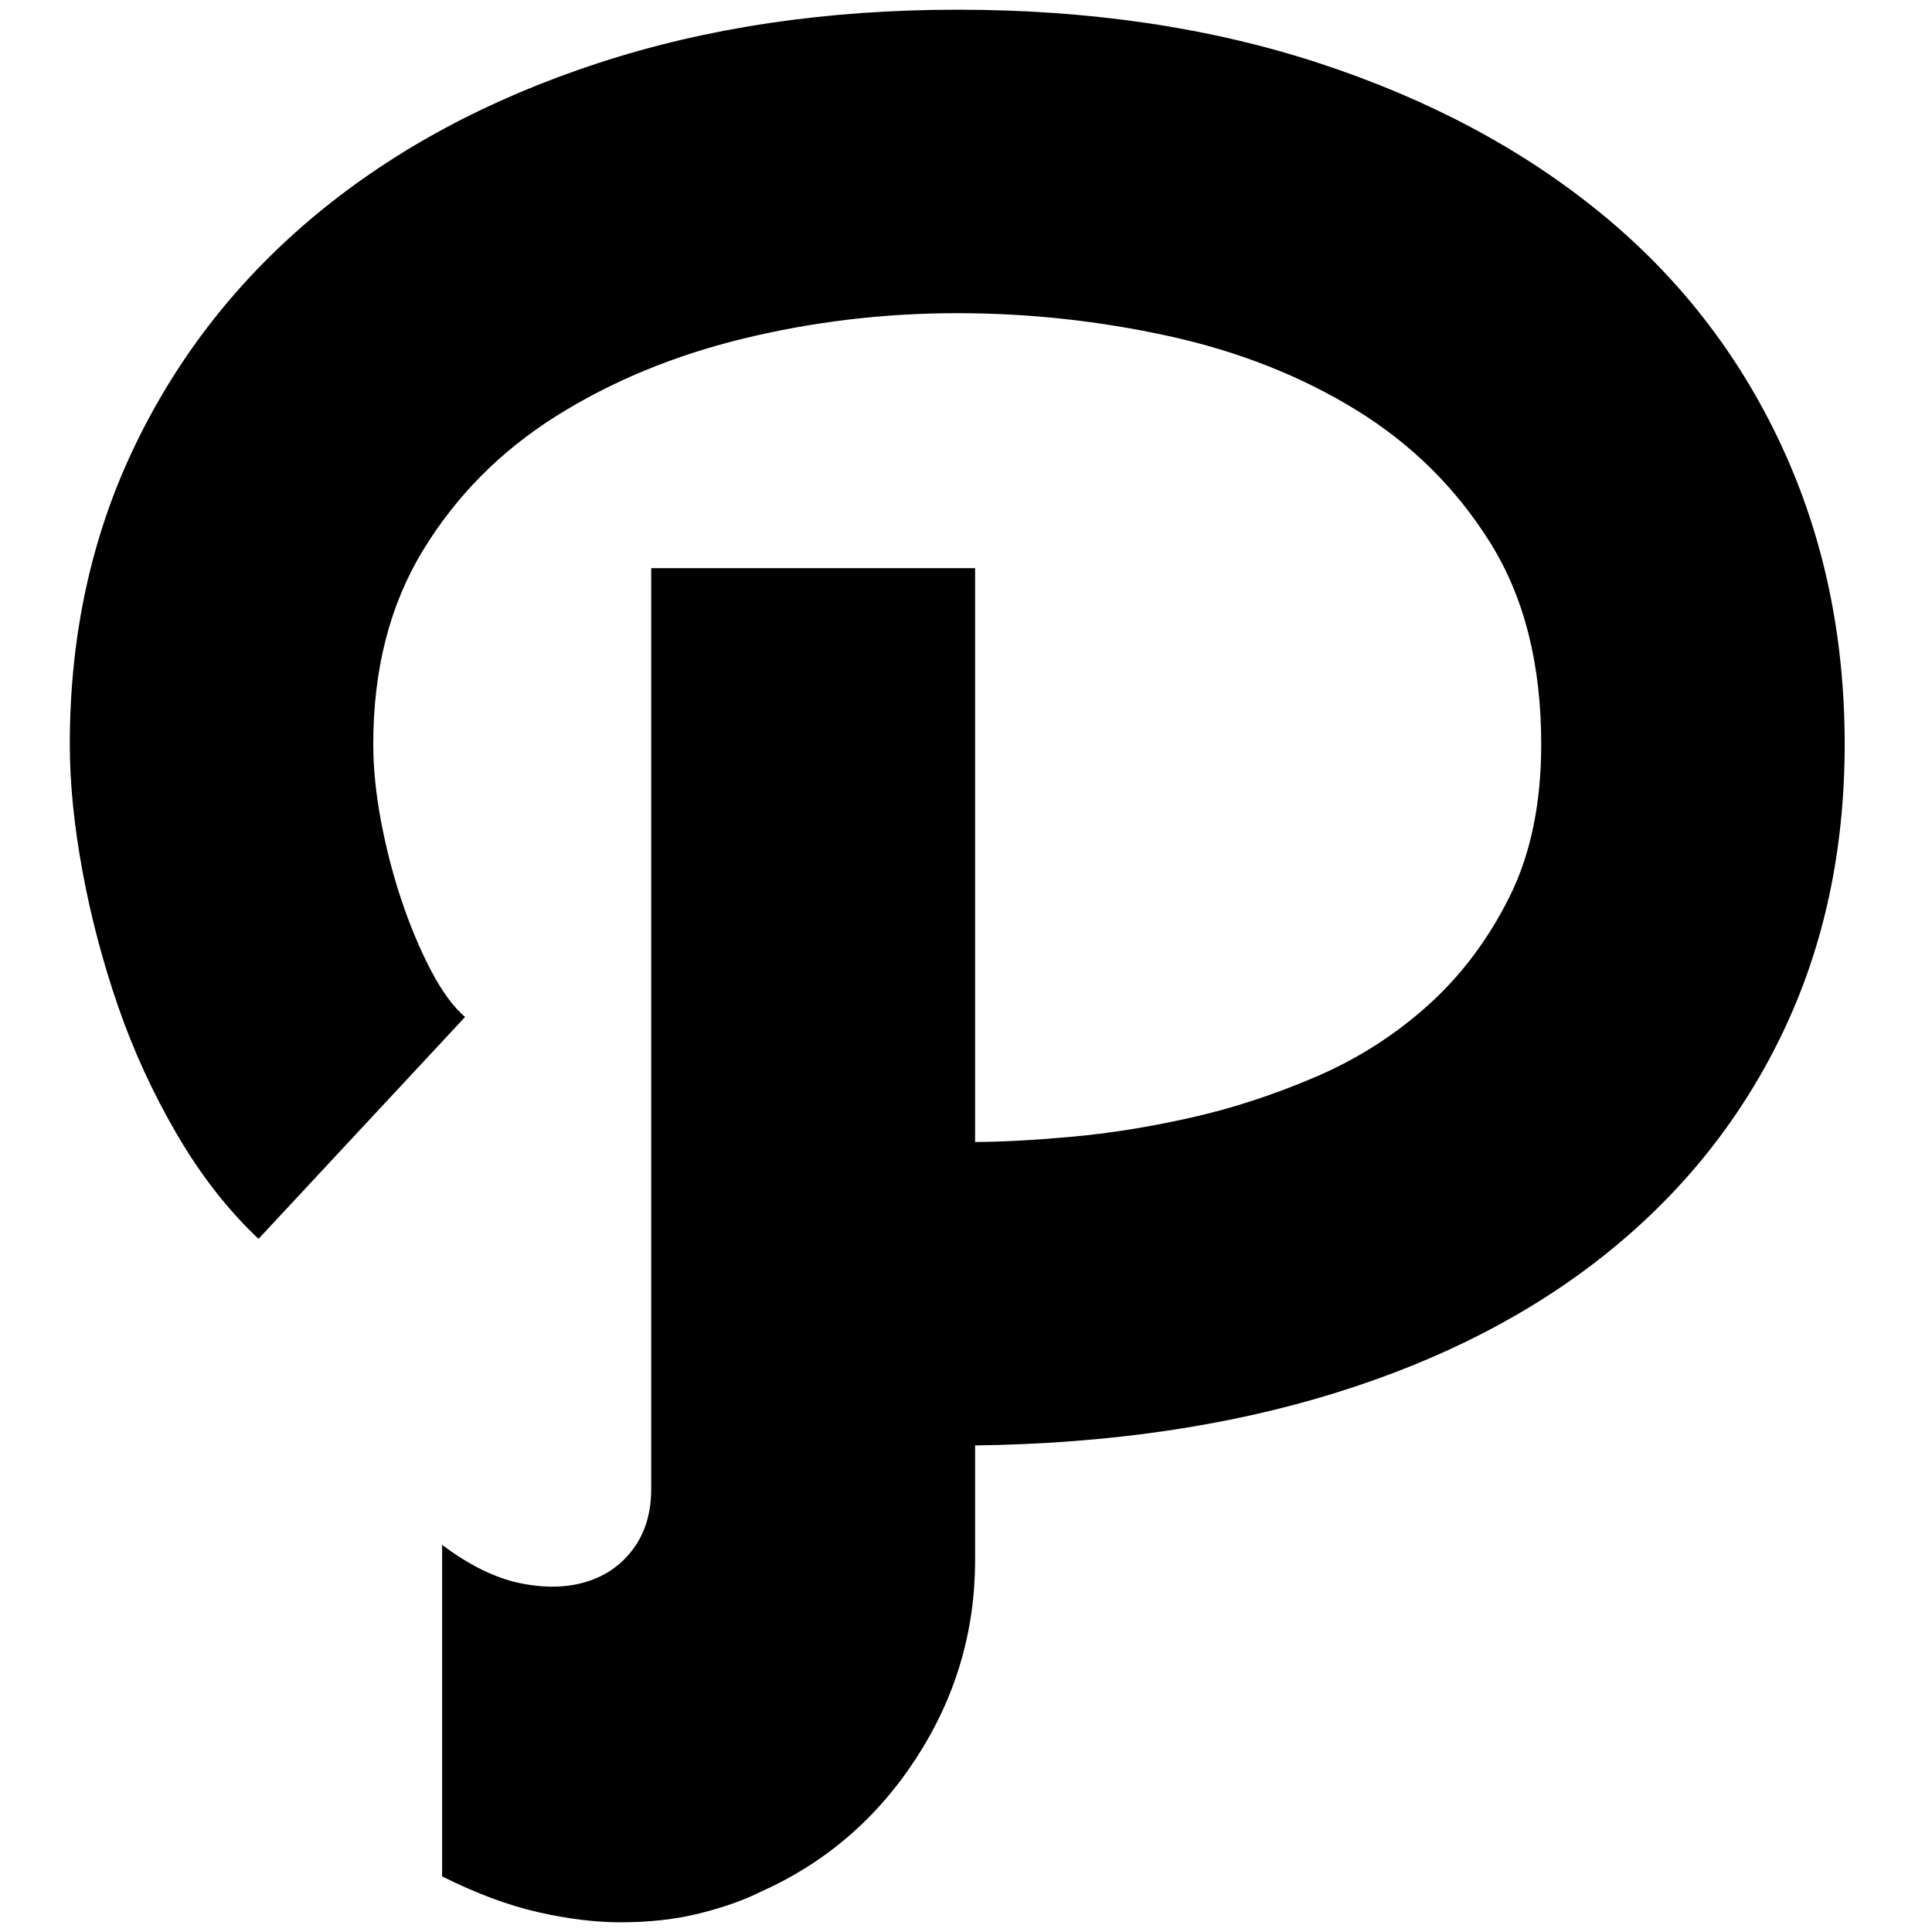
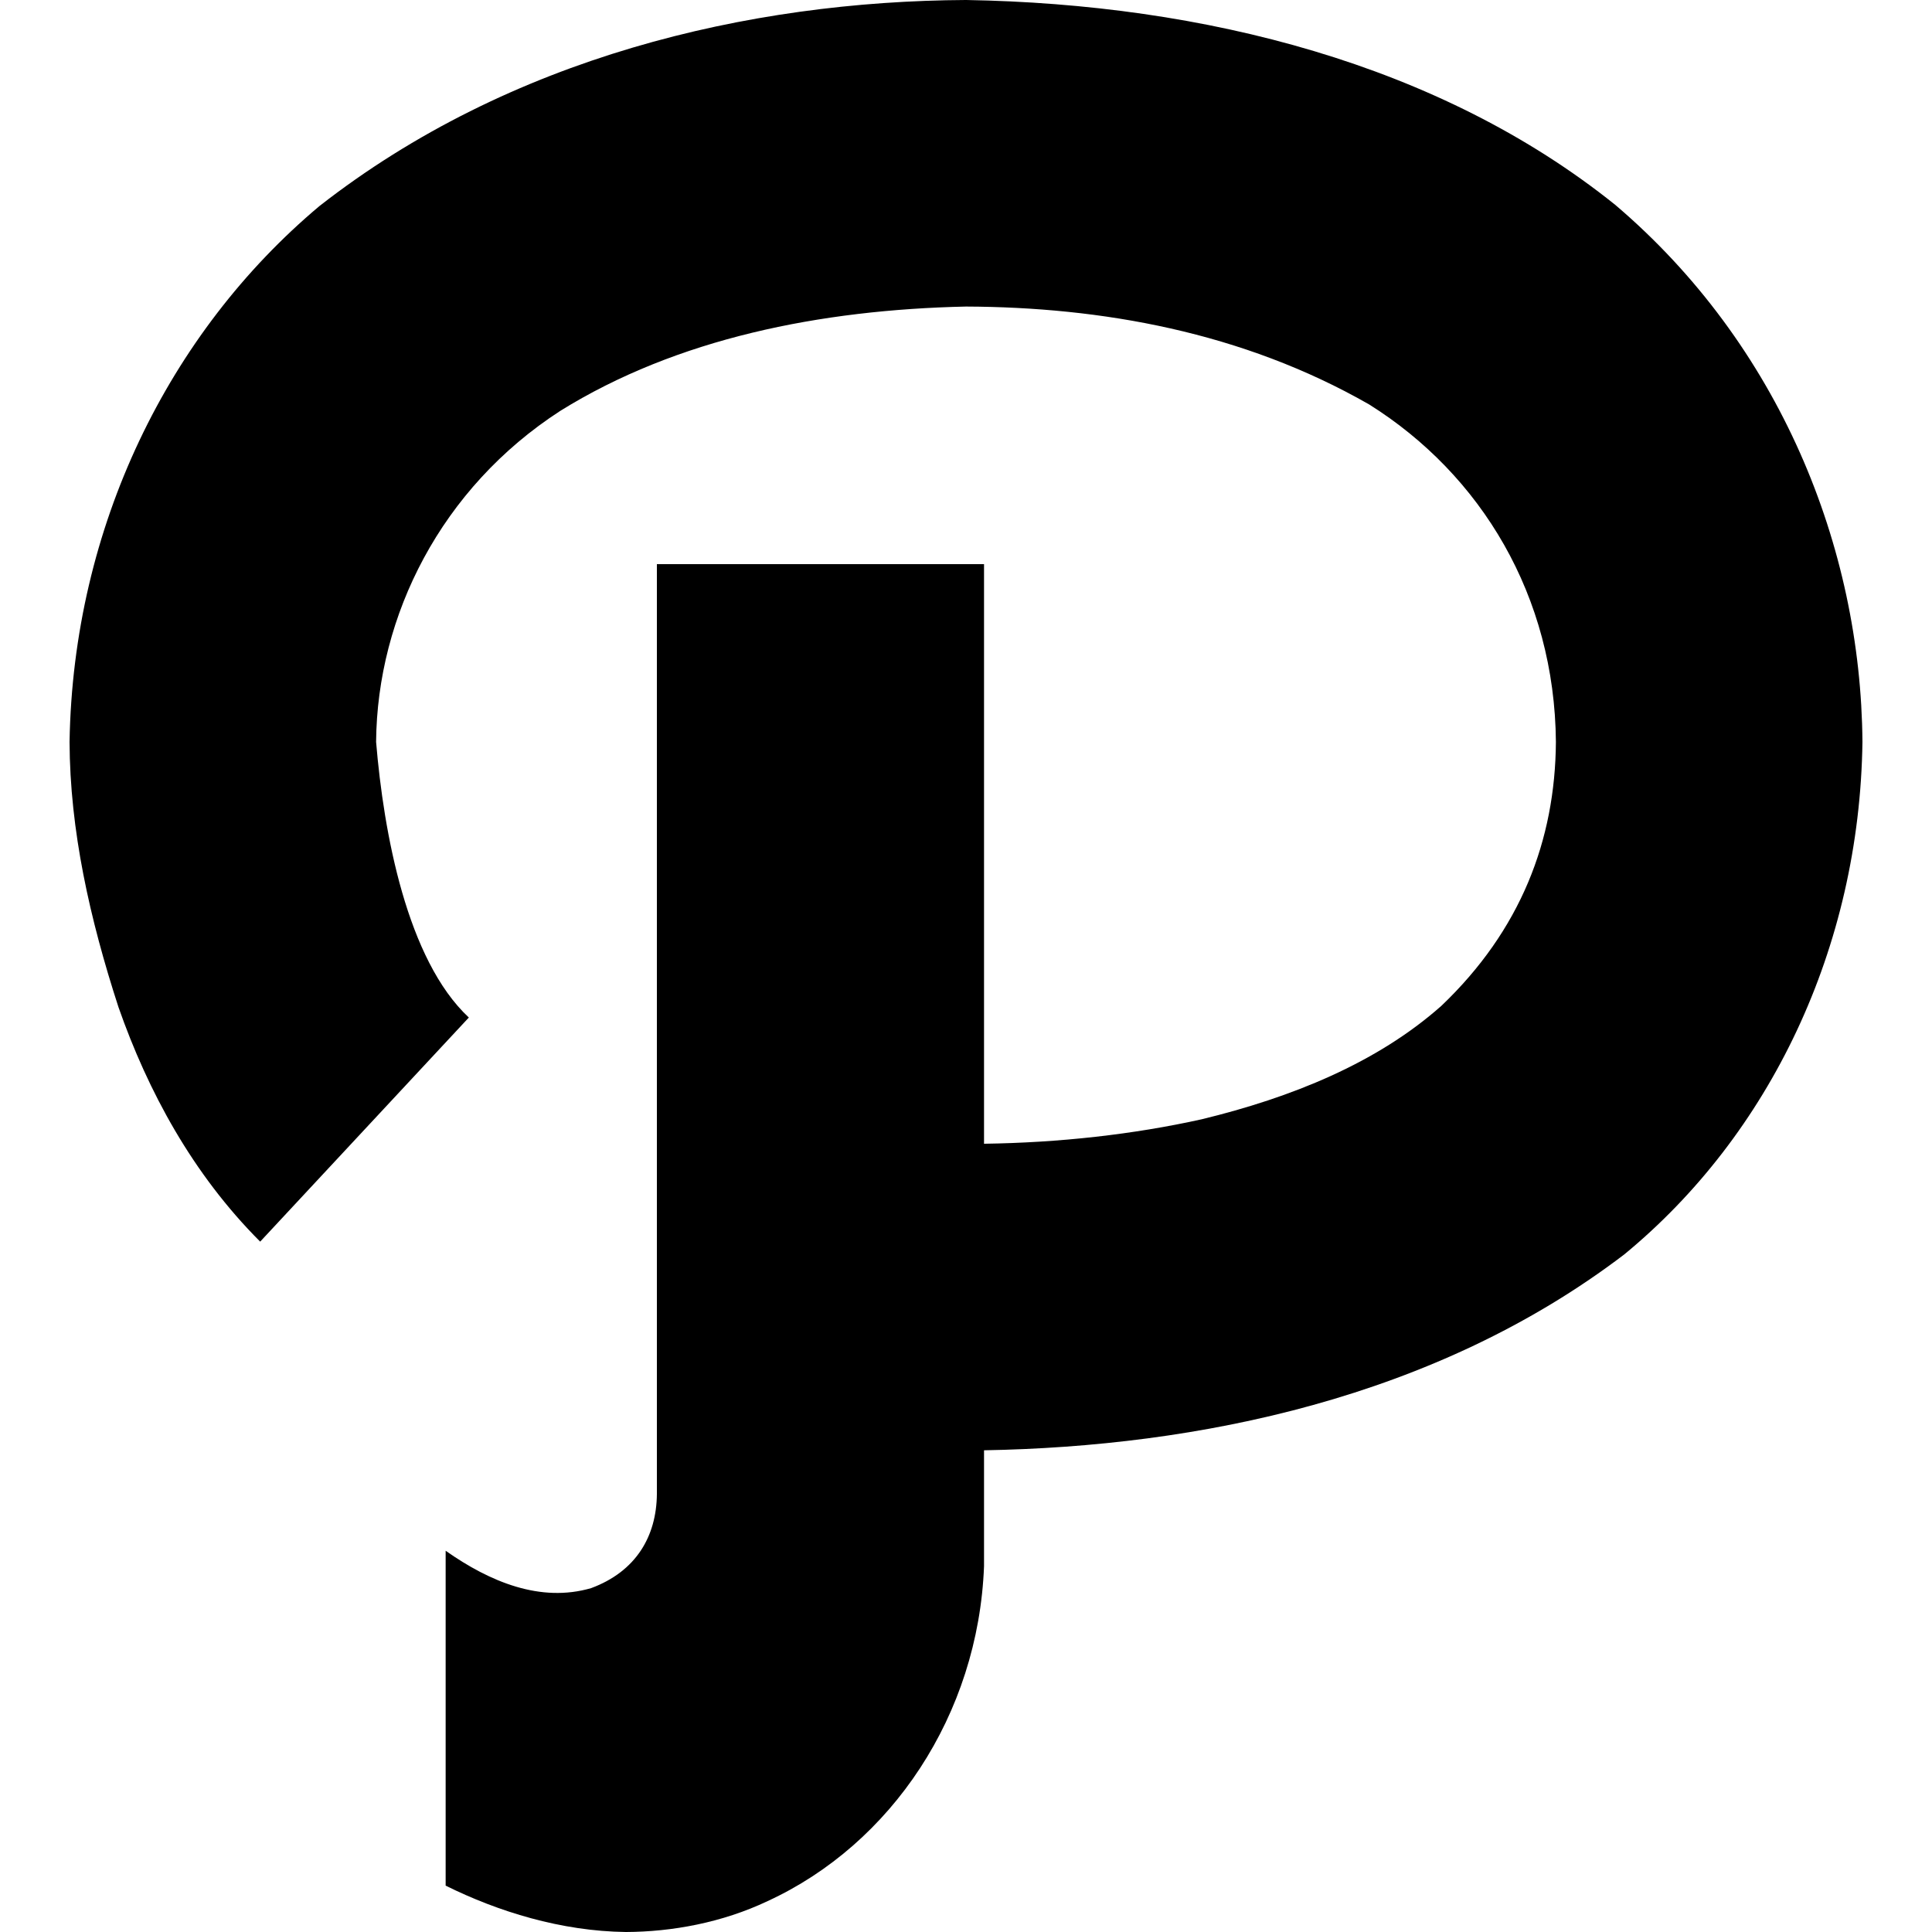
- <svg xmlns="http://www.w3.org/2000/svg" width="987.979" height="997.019" id="svg2" version="1.0">
+ <svg xmlns="http://www.w3.org/2000/svg" width="512" height="512" id="svg2" version="1.0">
  <defs id="defs4" />
-   <g id="layer1" transform="translate(-374.2178,422.7827)">
+   <g id="layer1" transform="translate(-374.2178,-62.23637)">
    <g id="g6497" transform="matrix(1.316,0,0,-1.316,210.2073,478.4228)">
-       <path id="path6499" d="M 848,393 C 848,351.667 840,314.167 824,280.5 808,246.833 785.167,218 755.5,194 725.833,170 690,151.5 648,138.5 606,125.5 559,118.667 507,118 V 73 c 0,-28 -7.667,-53.833 -23,-77.5 -15.333,-23.667 -35.667,-41.167 -61,-52.5 -6.667,-3.333 -14.667,-6.167 -24,-8.5 -9.333,-2.333 -19.667,-3.5 -31,-3.5 -10,0 -20.833,1.333 -32.5,4 -11.667,2.667 -24.167,7.333 -37.5,14 V 79 c 10.667,-8 20.833,-13 30.5,-15 9.667,-2 18.333,-1.833 26,0.5 7.667,2.333 13.833,6.667 18.5,13 4.667,6.333 7,14.167 7,23.5 V 462 H 507 V 237 c 10,0 22.5,0.667 37.5,2 15,1.333 30.667,3.833 47,7.5 16.333,3.667 32.667,9 49,16 16.333,7 31,16.333 44,28 13,11.667 23.667,25.833 32,42.5 8.333,16.667 12.5,36.667 12.5,60 0,31.334 -6.667,57.668 -20,79 -13.333,21.334 -30.833,38.668 -52.5,52 -21.667,13.333 -46.167,23 -73.5,29 -27.333,6 -55,9 -83,9 -28.667,0 -56.667,-3.333 -84,-10 -27.333,-6.667 -51.833,-16.833 -73.5,-30.5 -21.667,-13.667 -39,-31.167 -52,-52.5 -13,-21.333 -19.5,-46.667 -19.5,-76 0,-9.333 1,-19.333 3,-30 2,-10.667 4.667,-21 8,-31 3.336,-10 7.169,-19.167 11.5,-27.5 4.333,-8.333 8.833,-14.5 13.5,-18.5 l -81,-87 c -12,11.333 -22.667,25 -32,41 -9.333,16 -17,32.667 -23,50 -6,17.333 -10.667,35 -14,53 -3.333,18 -5,34.667 -5,50 0,42.667 8.5,81.667 25.5,117 17,35.333 40.833,65.667 71.5,91 30.667,25.333 67.333,45 110,59 42.667,14 89.667,21 141,21 52,0 99.333,-7 142,-21 42.667,-14 79.334,-33.5 110,-58.5 30.67,-25 54.336,-55.333 71,-91 16.667,-35.667 25,-74.834 25,-117.5 z" style="fill:currentColor" />
+       <path id="path6499" d="M 499.68,166.853 C 499.115,125.361 481.008,87.73 451.696,63.623 413.58,34.612 365.719,24.946 322.788,24.198 l 0,-23.343 C 321.638,-29.112 304.122,-55.12 279.214,-66.582 c -9.159,-4.348 -19.274,-6.188 -28.531,-6.225 -13.054,0.158 -25.753,4.105 -36.312,9.337 l 0,67.437 c 8.907,-6.276 19.114,-10.5 29.309,-7.522 9.018,3.347 13.146,10.399 13.228,18.934 l 0,187.266 65.88,0 0,-116.717 c 15.138,0.21 30.07,1.871 43.834,4.928 18.043,4.379 35.228,11.29 48.243,22.825 15.972,15.216 22.948,33.335 23.084,53.171 -0.247,29.372 -15.028,53.798 -37.609,67.955 -25.595,14.644 -53.975,19.601 -81.183,19.712 -29.339,-0.643 -58.216,-6.412 -81.702,-21.009 -23.987,-15.528 -36.874,-41.205 -37.09,-66.659 1.523,-18.343 6.22,-43.883 18.675,-55.506 L 177.021,66.217 c -13.634,13.636 -22.619,30.331 -28.531,47.206 -5.803,17.849 -9.782,35.618 -9.856,53.431 0.717,43.318 19.967,82.421 50.318,107.899 38.297,29.94 86.381,41.271 130.205,41.499 47.982,-0.816 95.403,-12.899 130.723,-41.24 33.121,-28.155 49.506,-68.906 49.799,-108.158 z" style="fill:currentColor" />
    </g>
  </g>
</svg>
